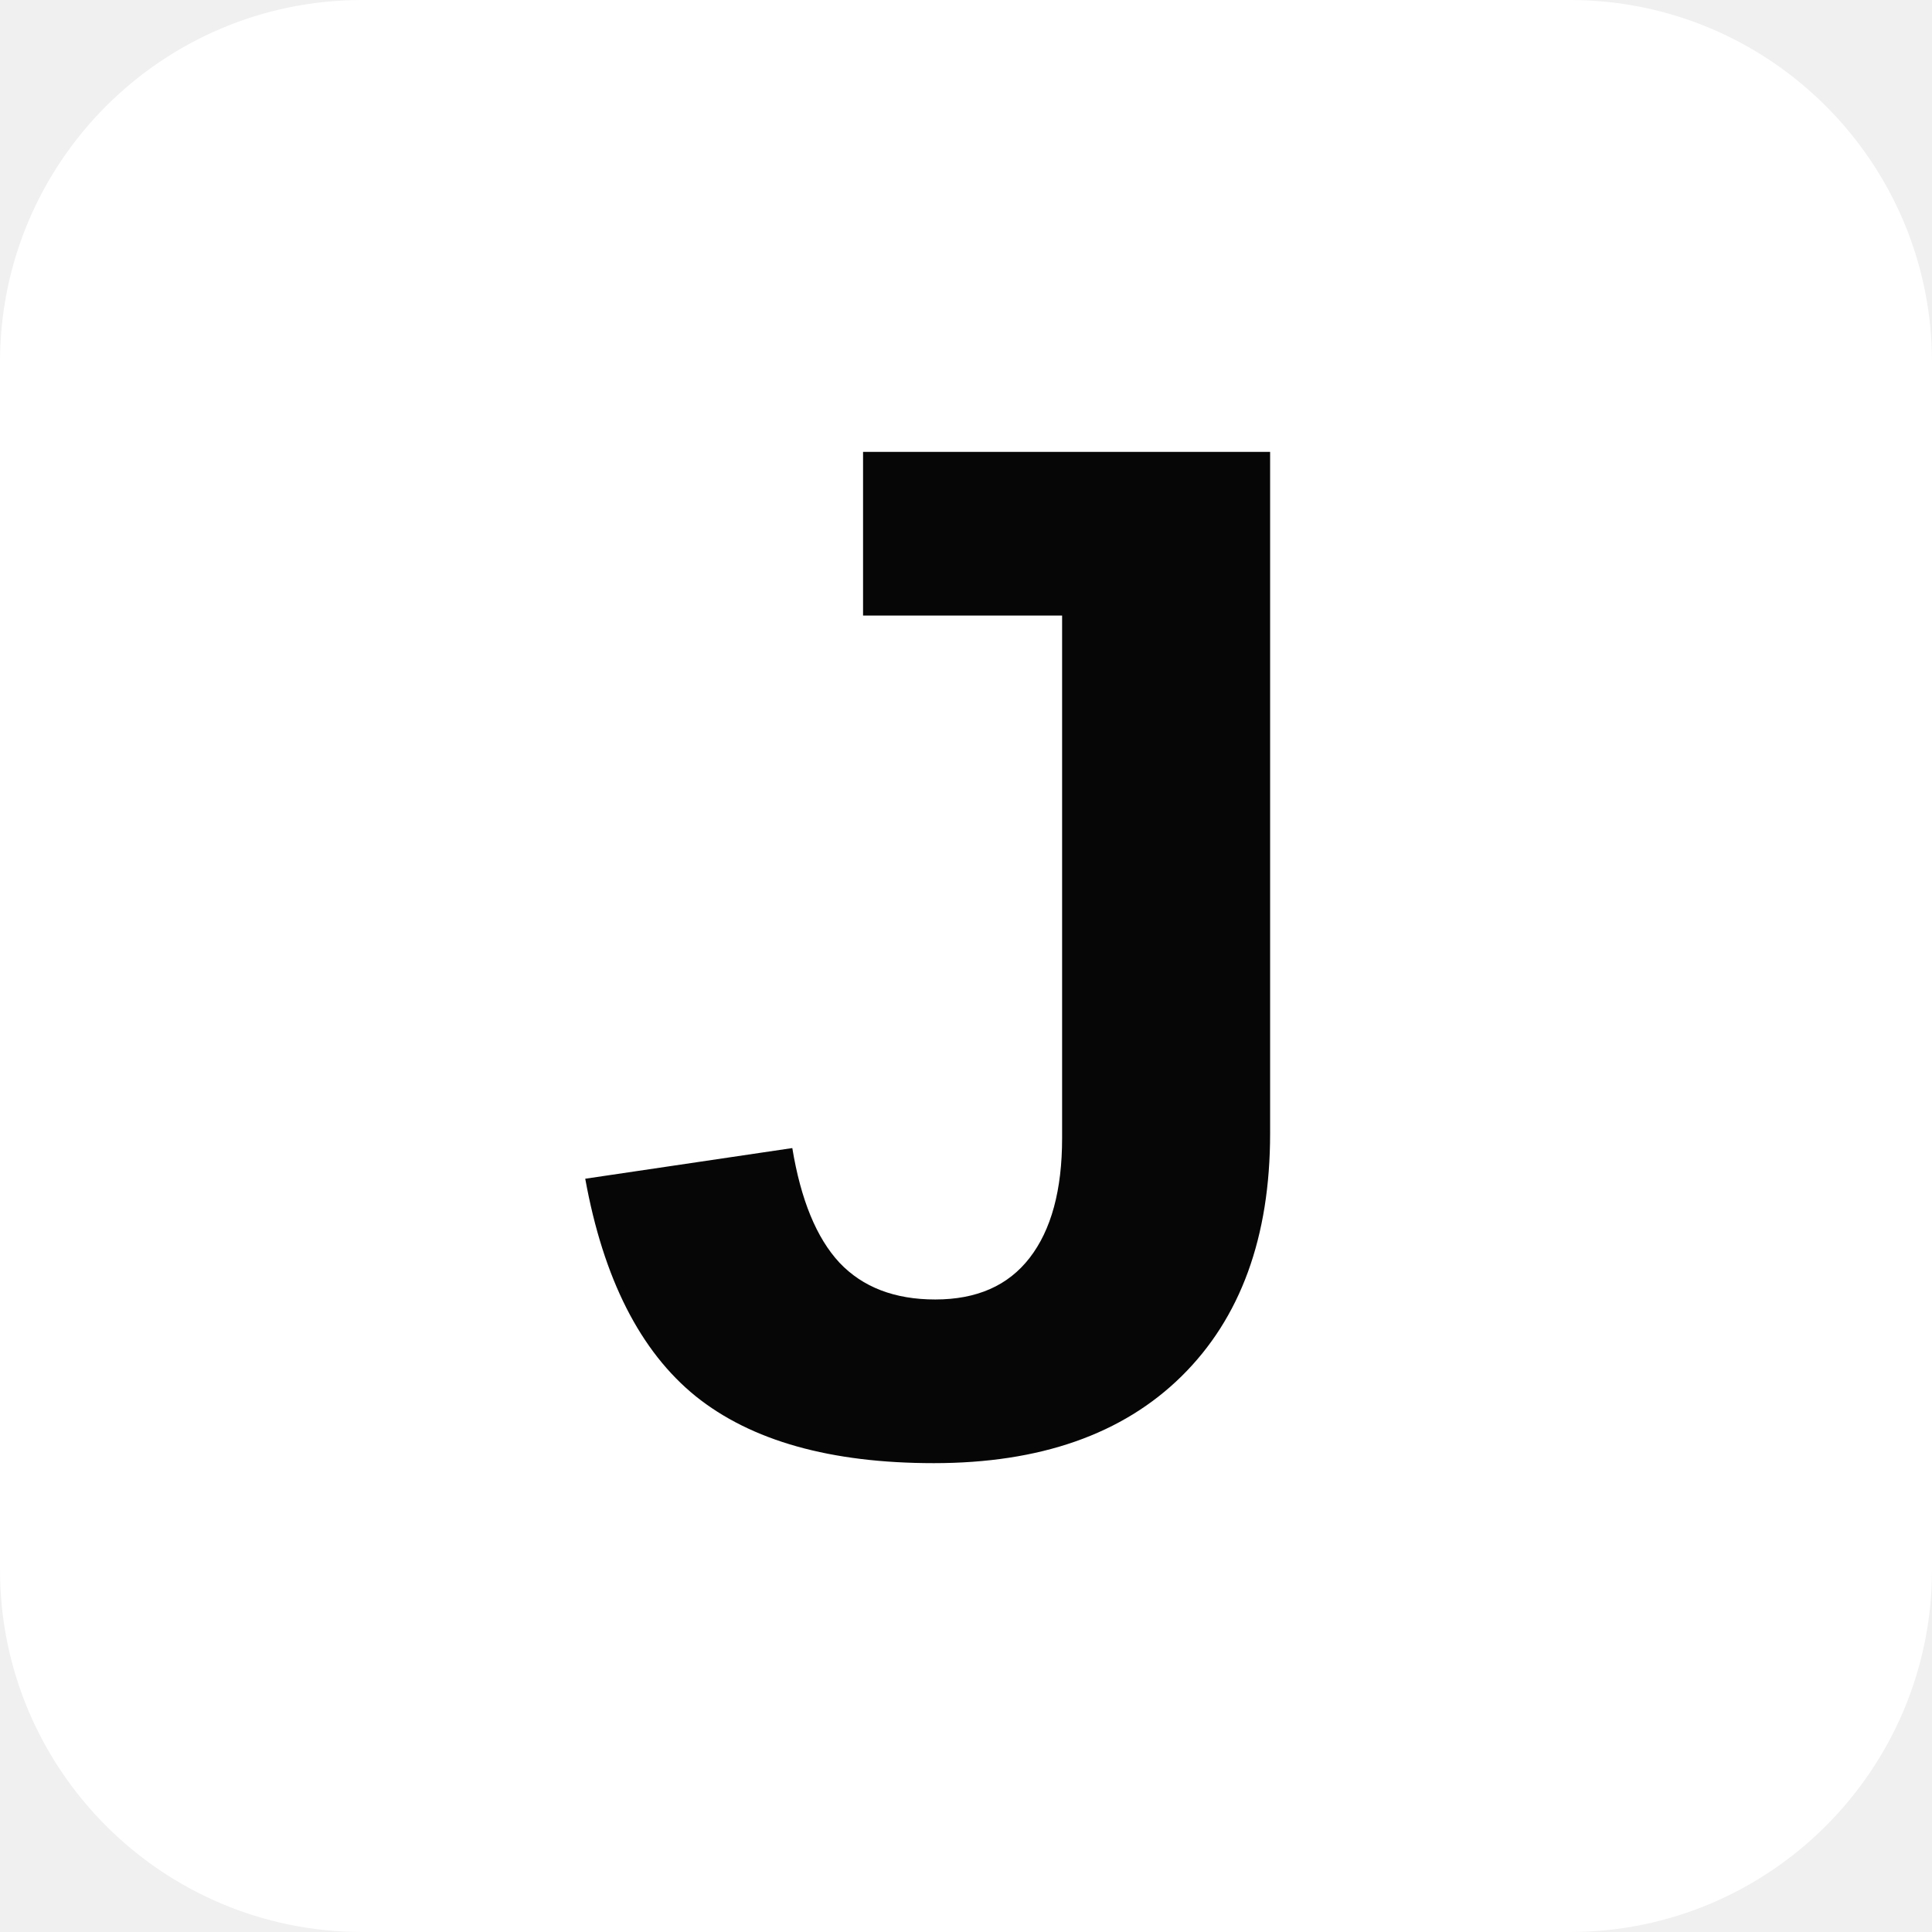
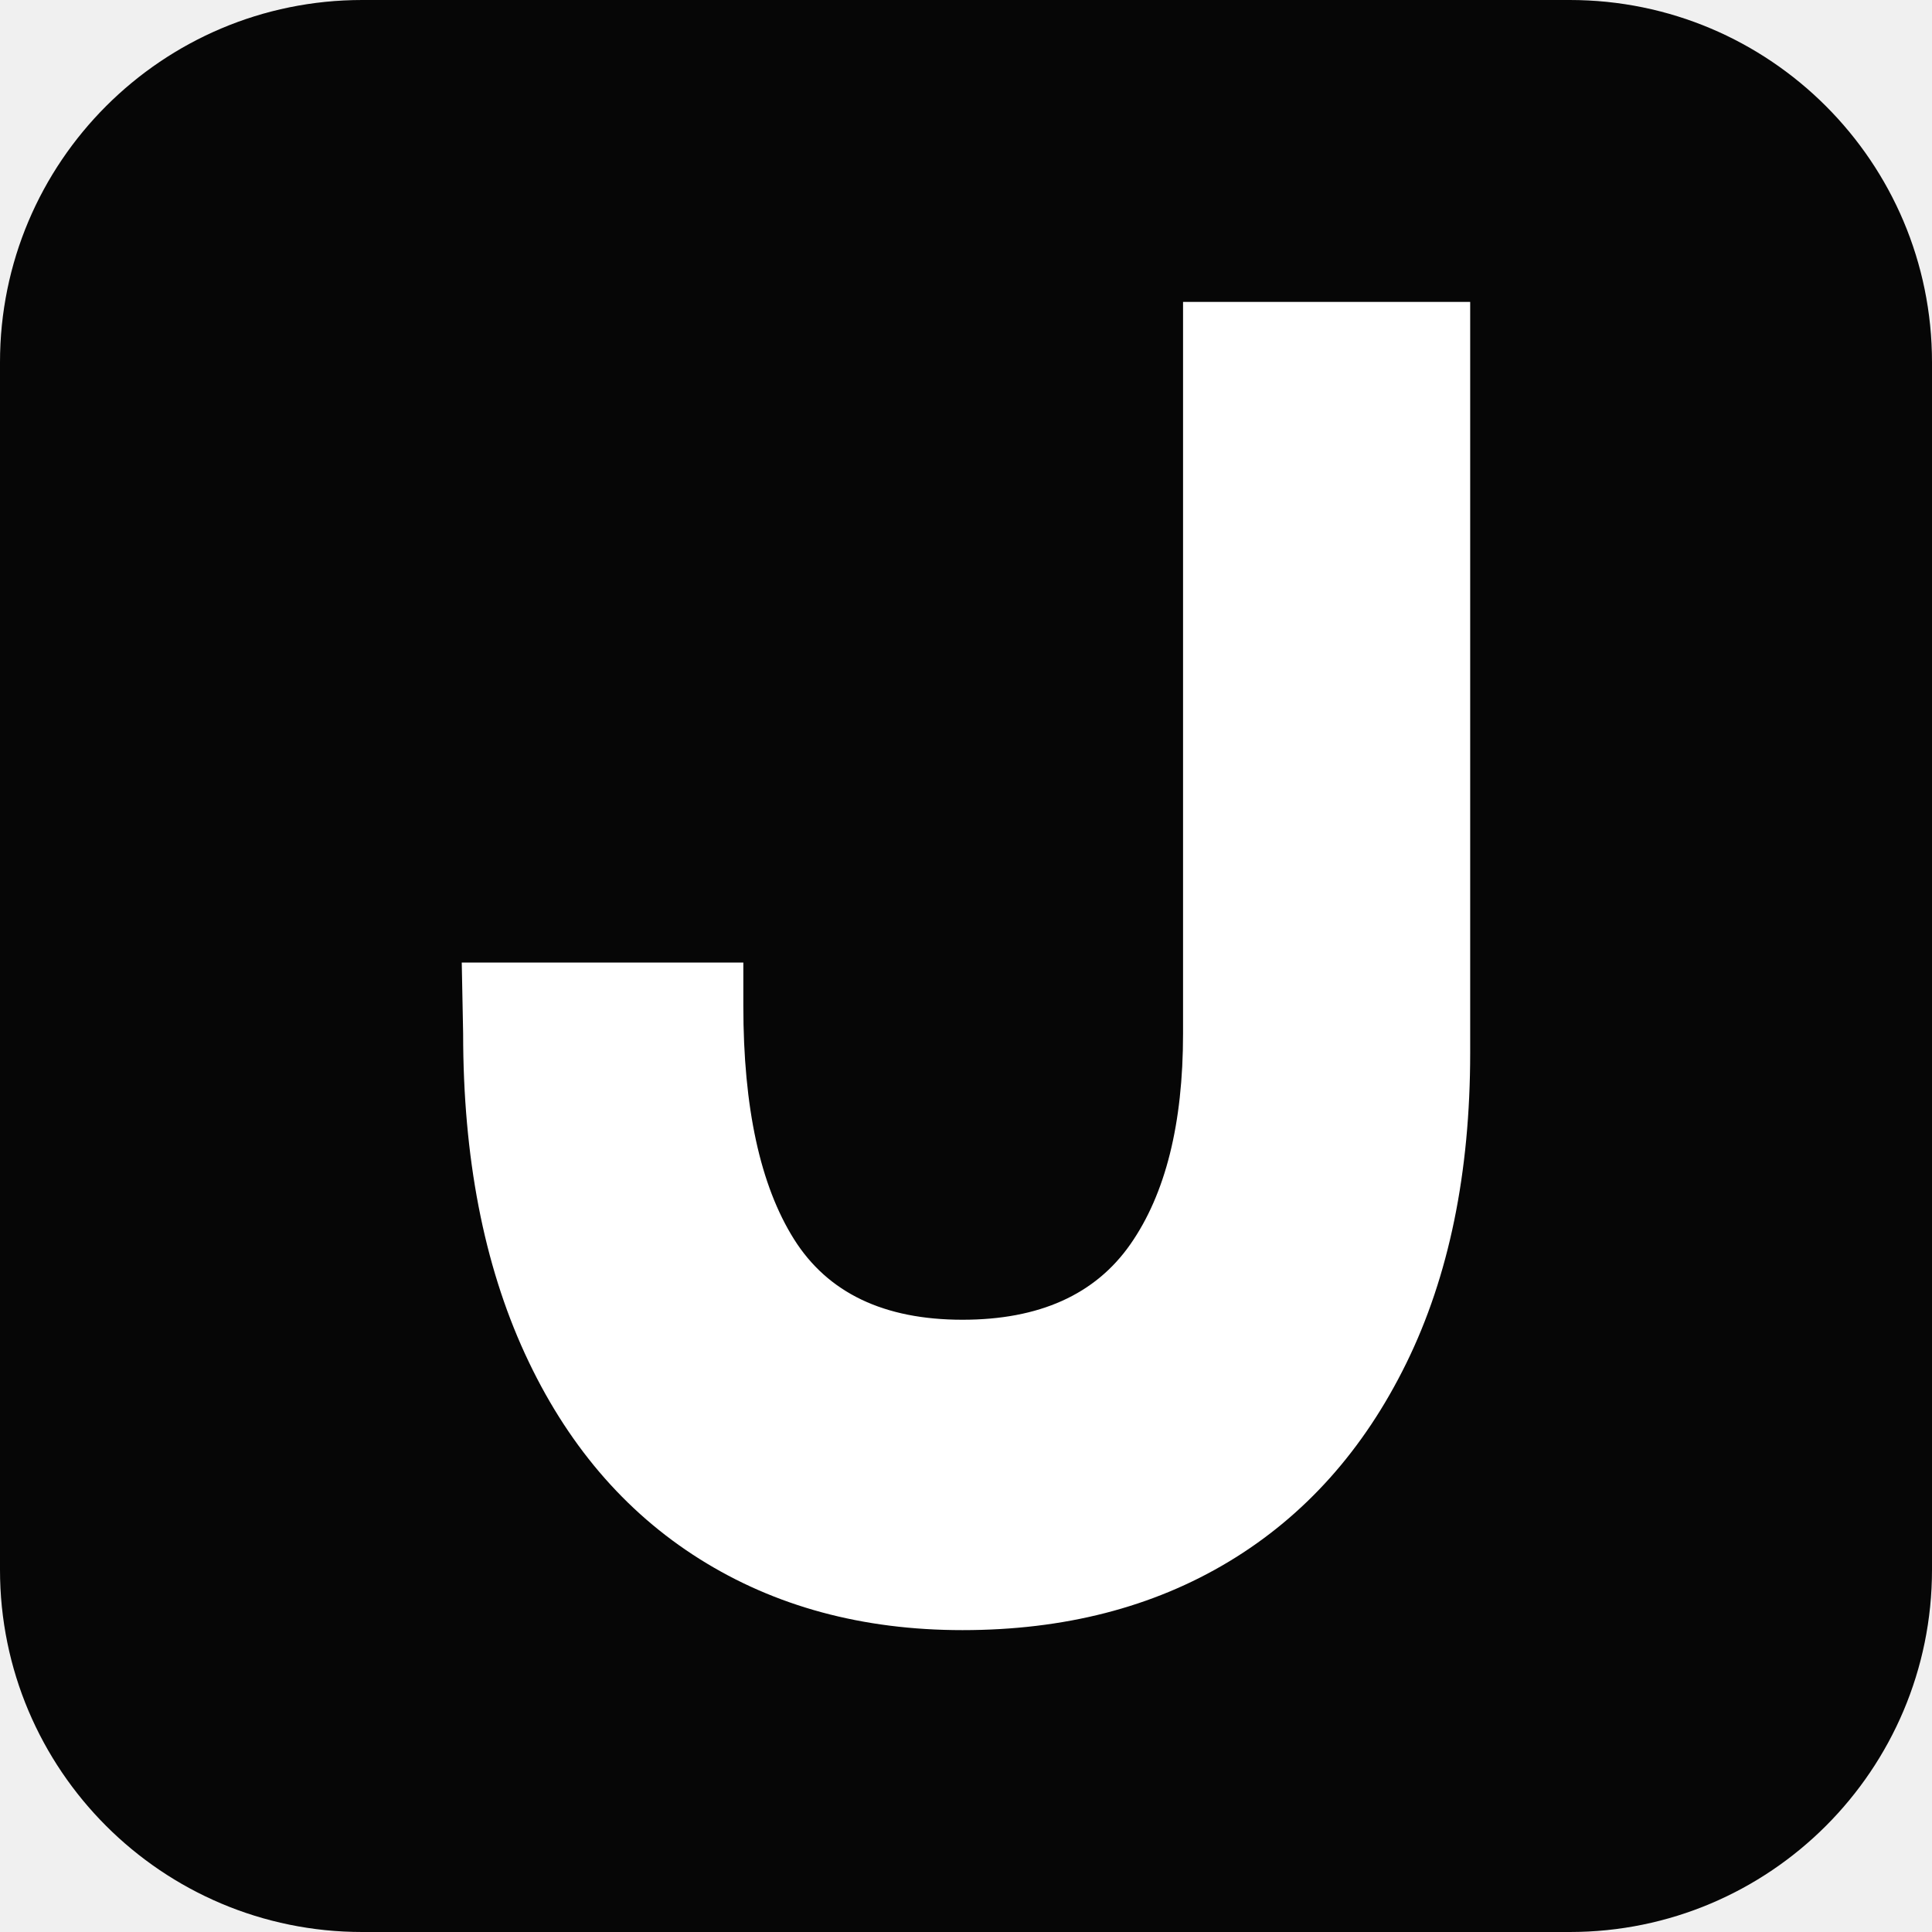
<svg xmlns="http://www.w3.org/2000/svg" viewBox="0 0 64 64">
-   <rect width="64" height="64" rx="12" fill="#ffffff" />
-   <text x="32" y="48" text-anchor="middle" fill="#060606" font-family="Arial,Helvetica,sans-serif" font-size="48" font-weight="900">J</text>
+   <rect width="64" height="64" rx="12" fill="#060606" />
+   <path transform="matrix(0.04595 0 0 -0.05744 14.469 53.081)" fill="#ffffff" d="M18 369H221V344Q221 256 257.5 209.5Q294 163 379 163Q462 163 500.0 206.5Q538 250 538 328V750H745V317Q745 213 699.0 138.0Q653 63 571.0 23.5Q489 -16 379 -16Q271 -16 189.5 25.0Q108 66 63.5 143.5Q19 221 19 328Z" />
</svg>
